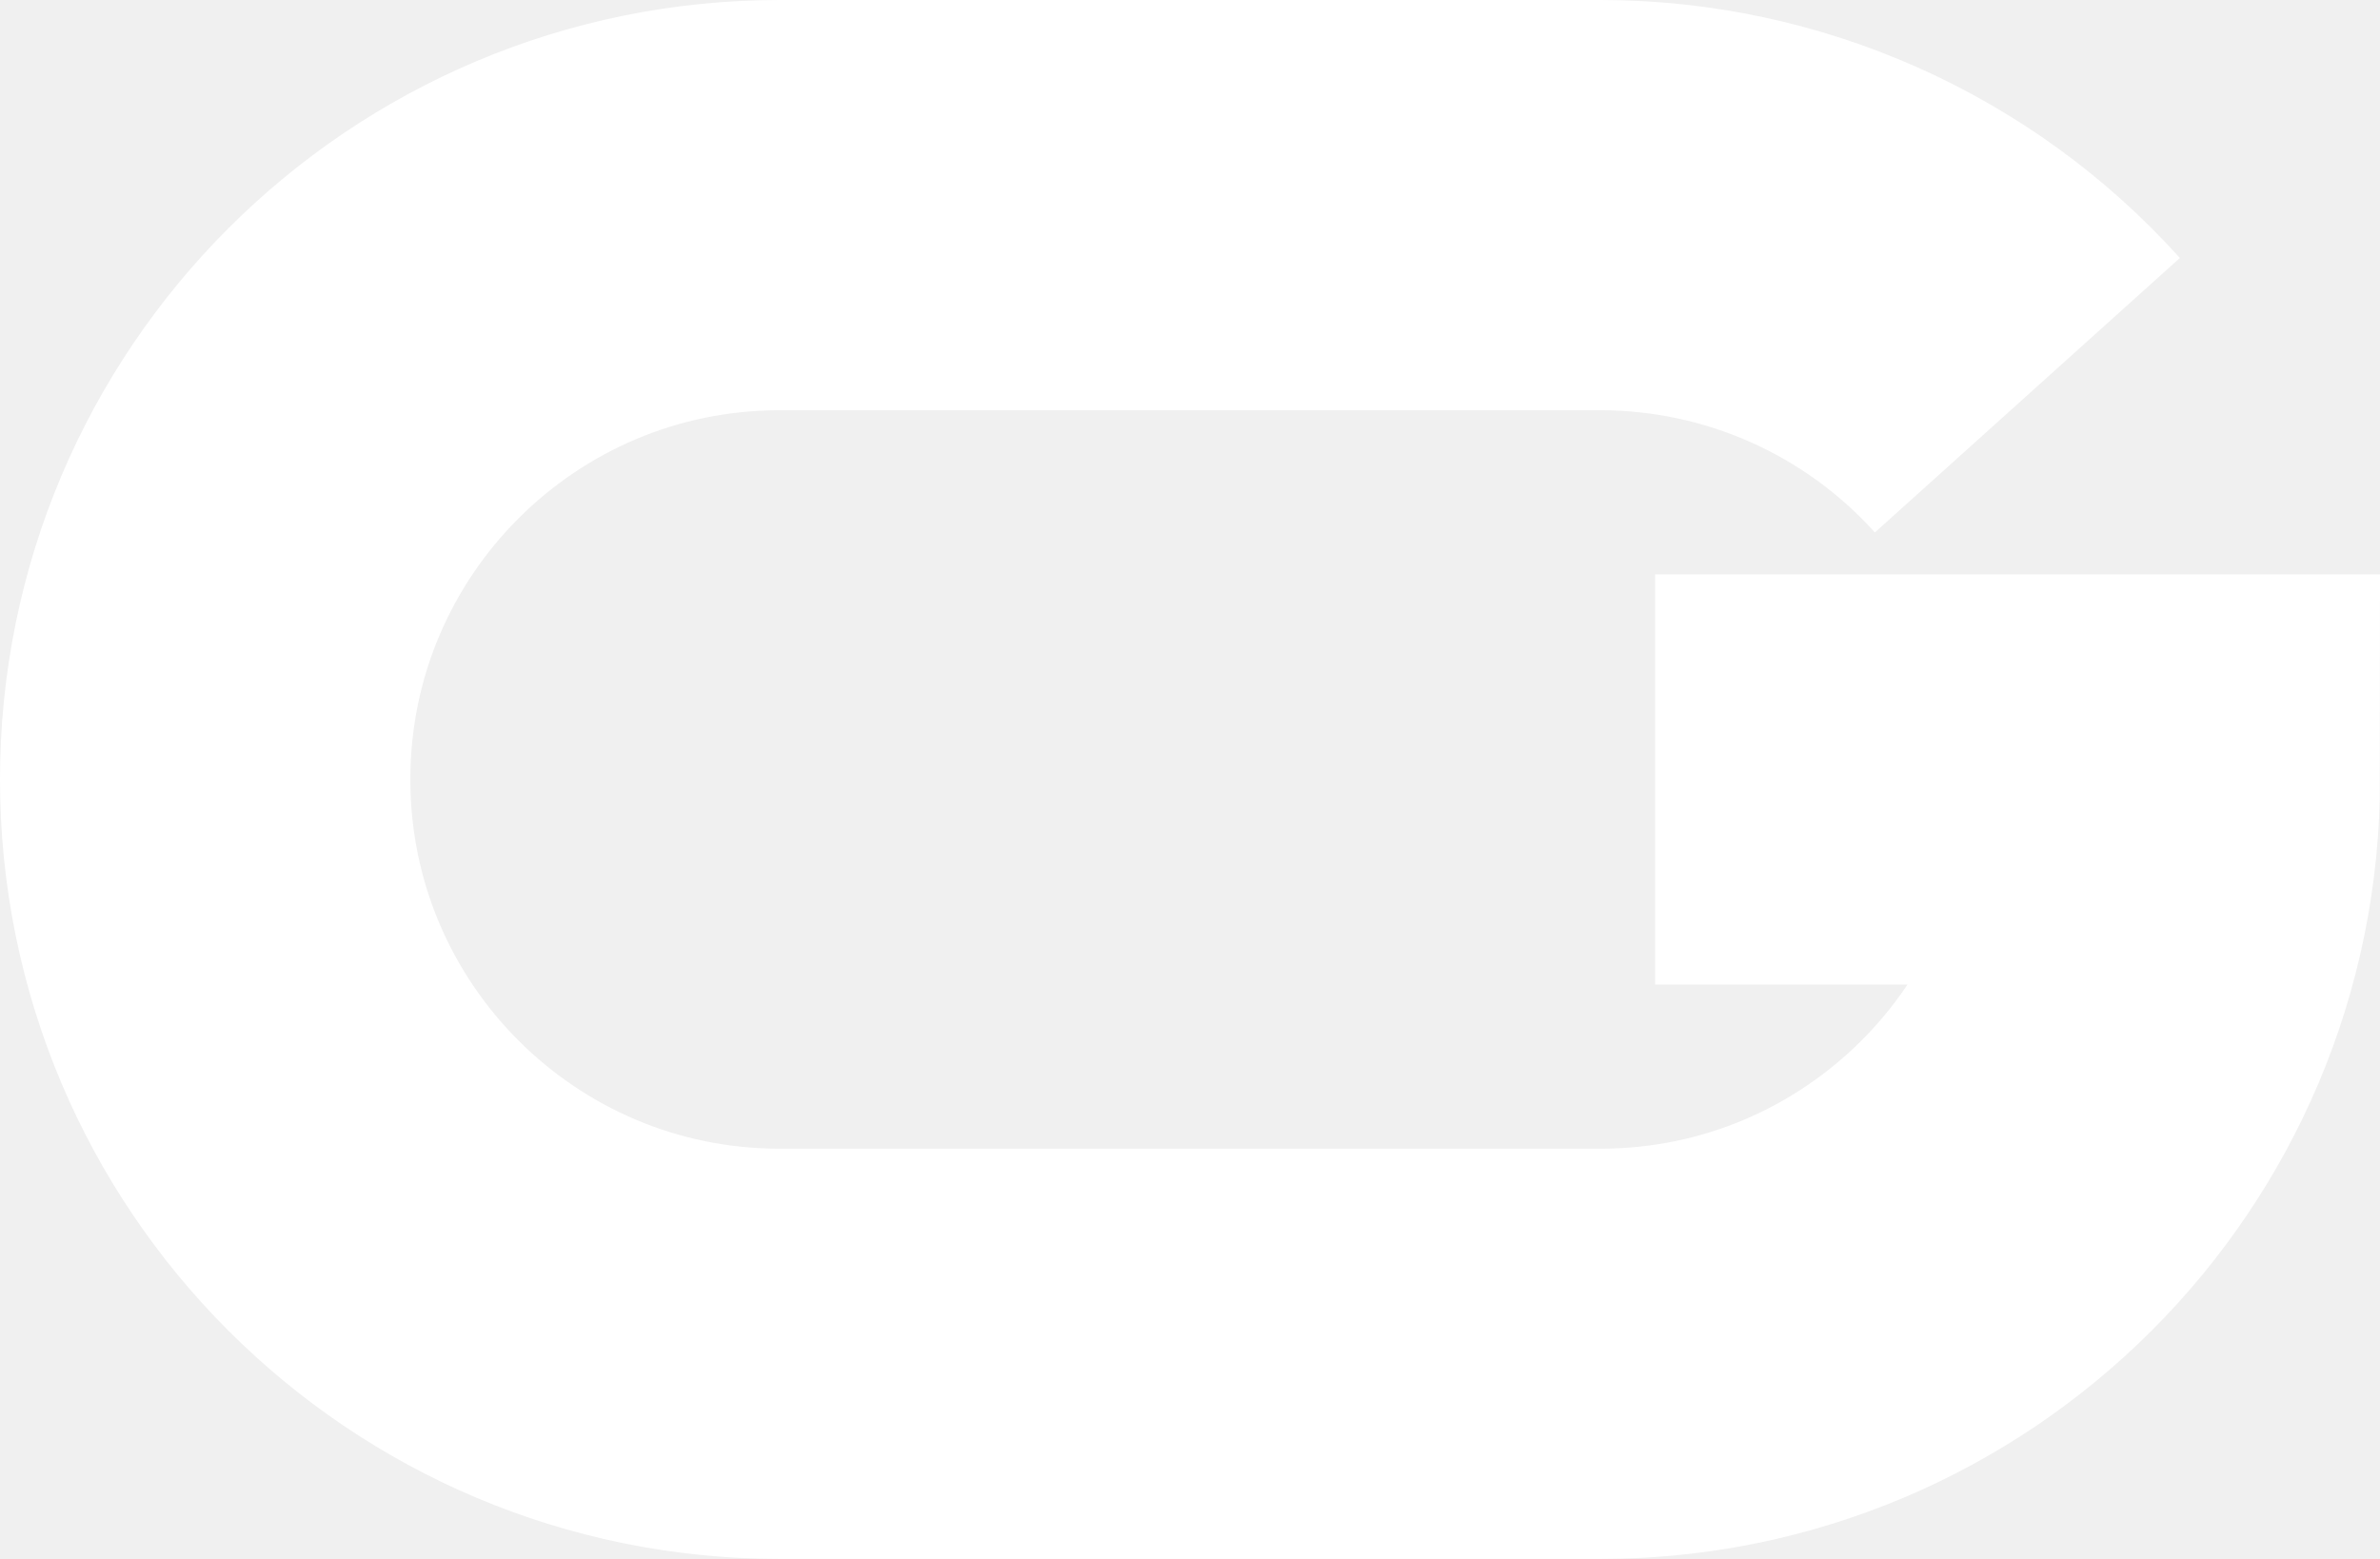
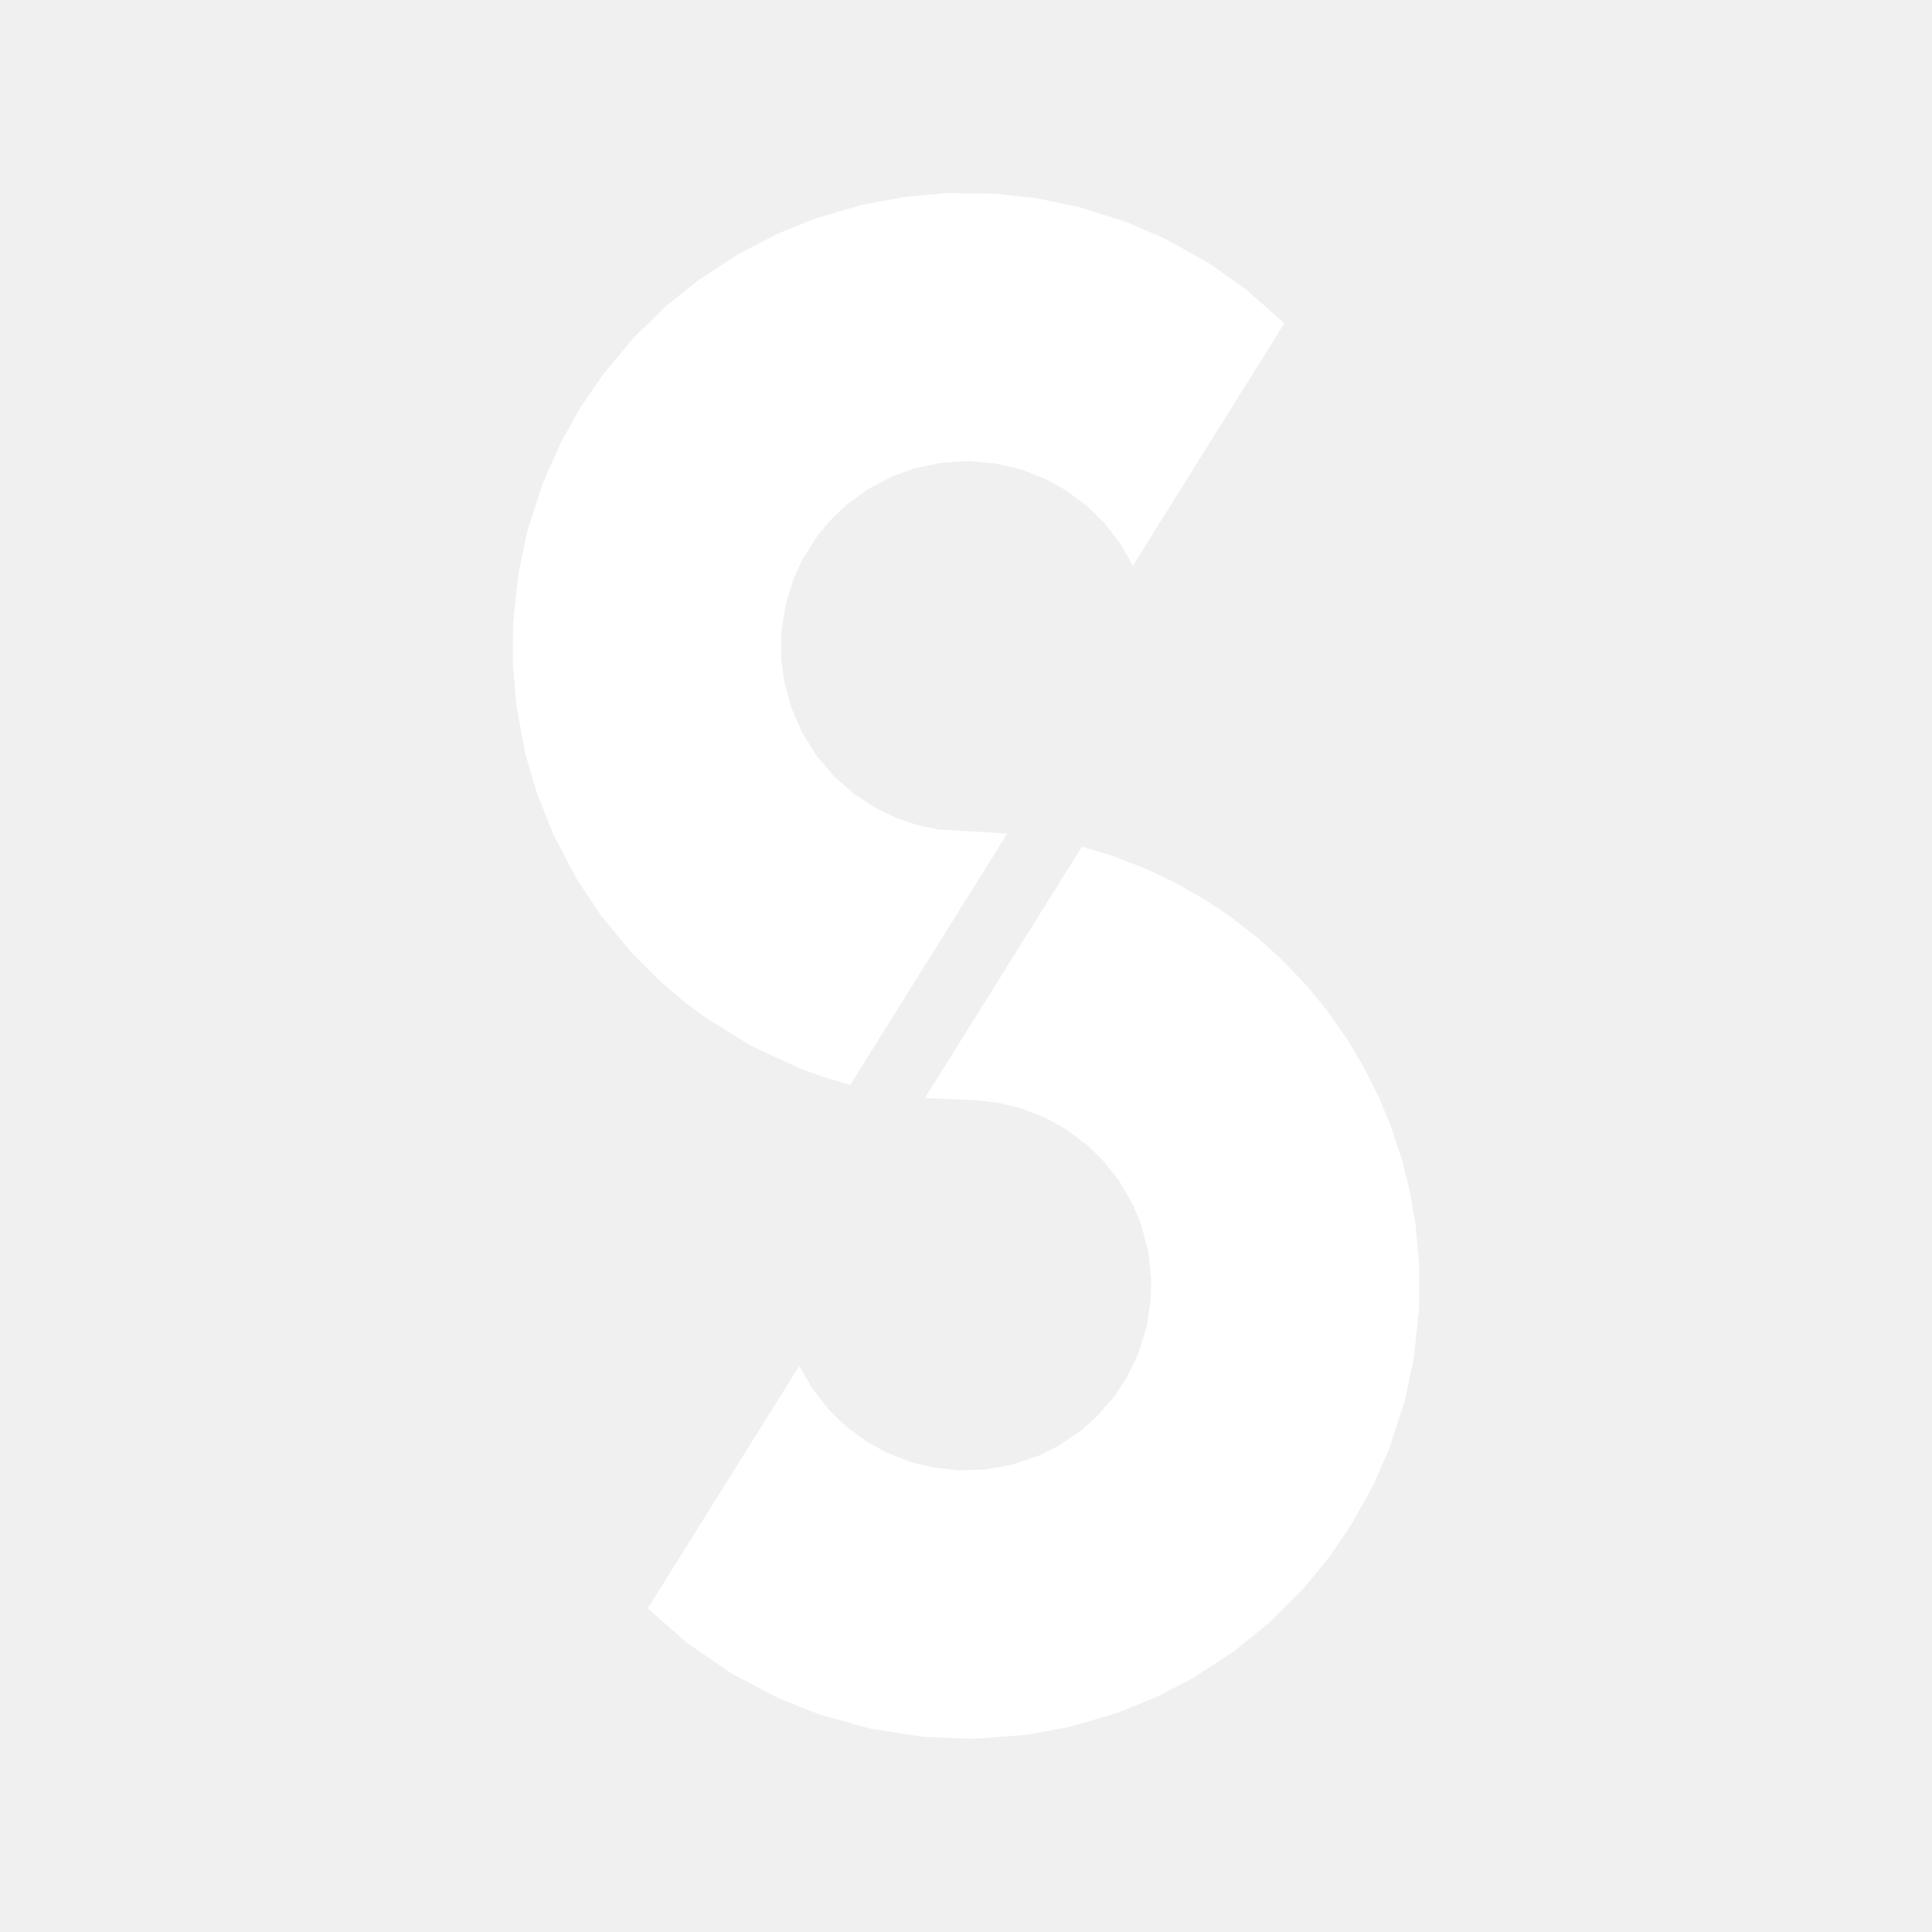
- <svg xmlns="http://www.w3.org/2000/svg" width="870" height="570" viewBox="0 0 870 570">
-   <path d="M741.1,144.5 A210,210 0 0 0 585.0,75.0 L285.0,75.0 A210,210 0 0 0 285.0,495.0 L585.0,495.0 A210,210 0 0 0 795.0,285.0 L605.0,285.0" fill="none" stroke="#FFFFFF" stroke-width="150.00" stroke-linejoin="miter" stroke-miterlimit="10" />
+ <svg xmlns="http://www.w3.org/2000/svg" width="1000" height="1000" viewBox="0 0 1000.00 1000.00">
+   <path d="M478.70,568.36 L505.69,569.51 L516.90,570.84 L527.88,573.48 L541.04,578.55 L550.94,583.98 L562.32,592.33 L570.46,600.15 L579.25,611.18 L586.32,623.39 L590.64,633.82 L594.27,647.46 L595.86,661.48 L595.64,672.77 L593.50,686.71 L589.34,700.19 L583.24,712.92 L577.06,722.37 L567.85,733.05 L559.41,740.55 L547.71,748.45 L537.61,753.47 L524.26,758.02 L510.38,760.58 L496.27,761.06 L482.26,759.47 L471.30,756.73 L458.19,751.52 L448.34,746.01 L437.05,737.54 L428.99,729.64 L420.31,718.52 L413.71,706.98 L335.27,832.50 L355.70,850.42 L378.46,866.10 L402.91,878.99 L424.09,887.40 L450.72,894.79 L478.05,898.99 L503.62,900.00 L531.19,897.95 L553.60,893.84 L578.18,886.65 L599.26,878.03 L617.66,868.45 L639.08,854.43 L656.76,840.06 L674.86,821.96 L688.01,805.92 L699.69,788.78 L710.73,768.86 L719.05,749.86 L726.96,725.51 L731.73,703.24 L734.49,677.78 L734.60,655.00 L732.78,634.34 L729.58,615.93 L725.73,600.53 L719.86,582.78 L713.79,568.11 L705.38,551.42 L697.22,537.80 L686.46,522.51 L676.39,510.25 L663.50,496.70 L651.74,486.05 L637.01,474.54 L623.81,465.73 L607.54,456.51 L593.19,449.73 L575.75,443.00 L560.56,438.39 L560.01,438.25 Z M664.81,167.29 L644.38,149.38 L625.76,136.26 L603.42,123.75 L582.50,114.73 L558.08,107.06 L535.76,102.50 L515.14,100.25 L489.54,100.00 L468.89,101.84 L446.48,105.96 L421.90,113.14 L402.67,120.90 L382.42,131.34 L361.00,145.36 L344.85,158.37 L328.50,174.24 L312.07,193.87 L300.39,211.01 L290.26,229.10 L281.03,249.93 L273.12,274.28 L268.35,296.56 L265.59,322.01 L265.40,342.74 L267.30,365.45 L272.05,390.61 L277.88,410.50 L286.29,431.68 L298.14,454.38 L310.70,473.38 L326.94,493.17 L341.61,507.82 L353.68,518.14 L364.74,526.43 L388.23,541.01 L413.27,552.71 L426.27,557.45 L440.07,561.54 L521.38,431.43 L485.97,429.41 L474.92,427.10 L464.22,423.50 L454.01,418.67 L442.16,411.01 L431.57,401.69 L422.46,390.91 L415.03,378.92 L409.44,365.97 L405.81,352.34 L404.38,341.14 L404.44,327.02 L406.58,313.08 L410.74,299.60 L415.47,289.34 L423.02,277.42 L430.26,268.77 L438.48,261.02 L449.94,252.79 L462.47,246.32 L473.10,242.52 L486.90,239.56 L500.98,238.66 L515.04,239.84 L528.78,243.06 L541.89,248.27 L551.74,253.78 L563.03,262.25 L571.10,270.15 L579.78,281.27 L586.37,292.82 Z" fill="#FFFFFF" />
</svg>
